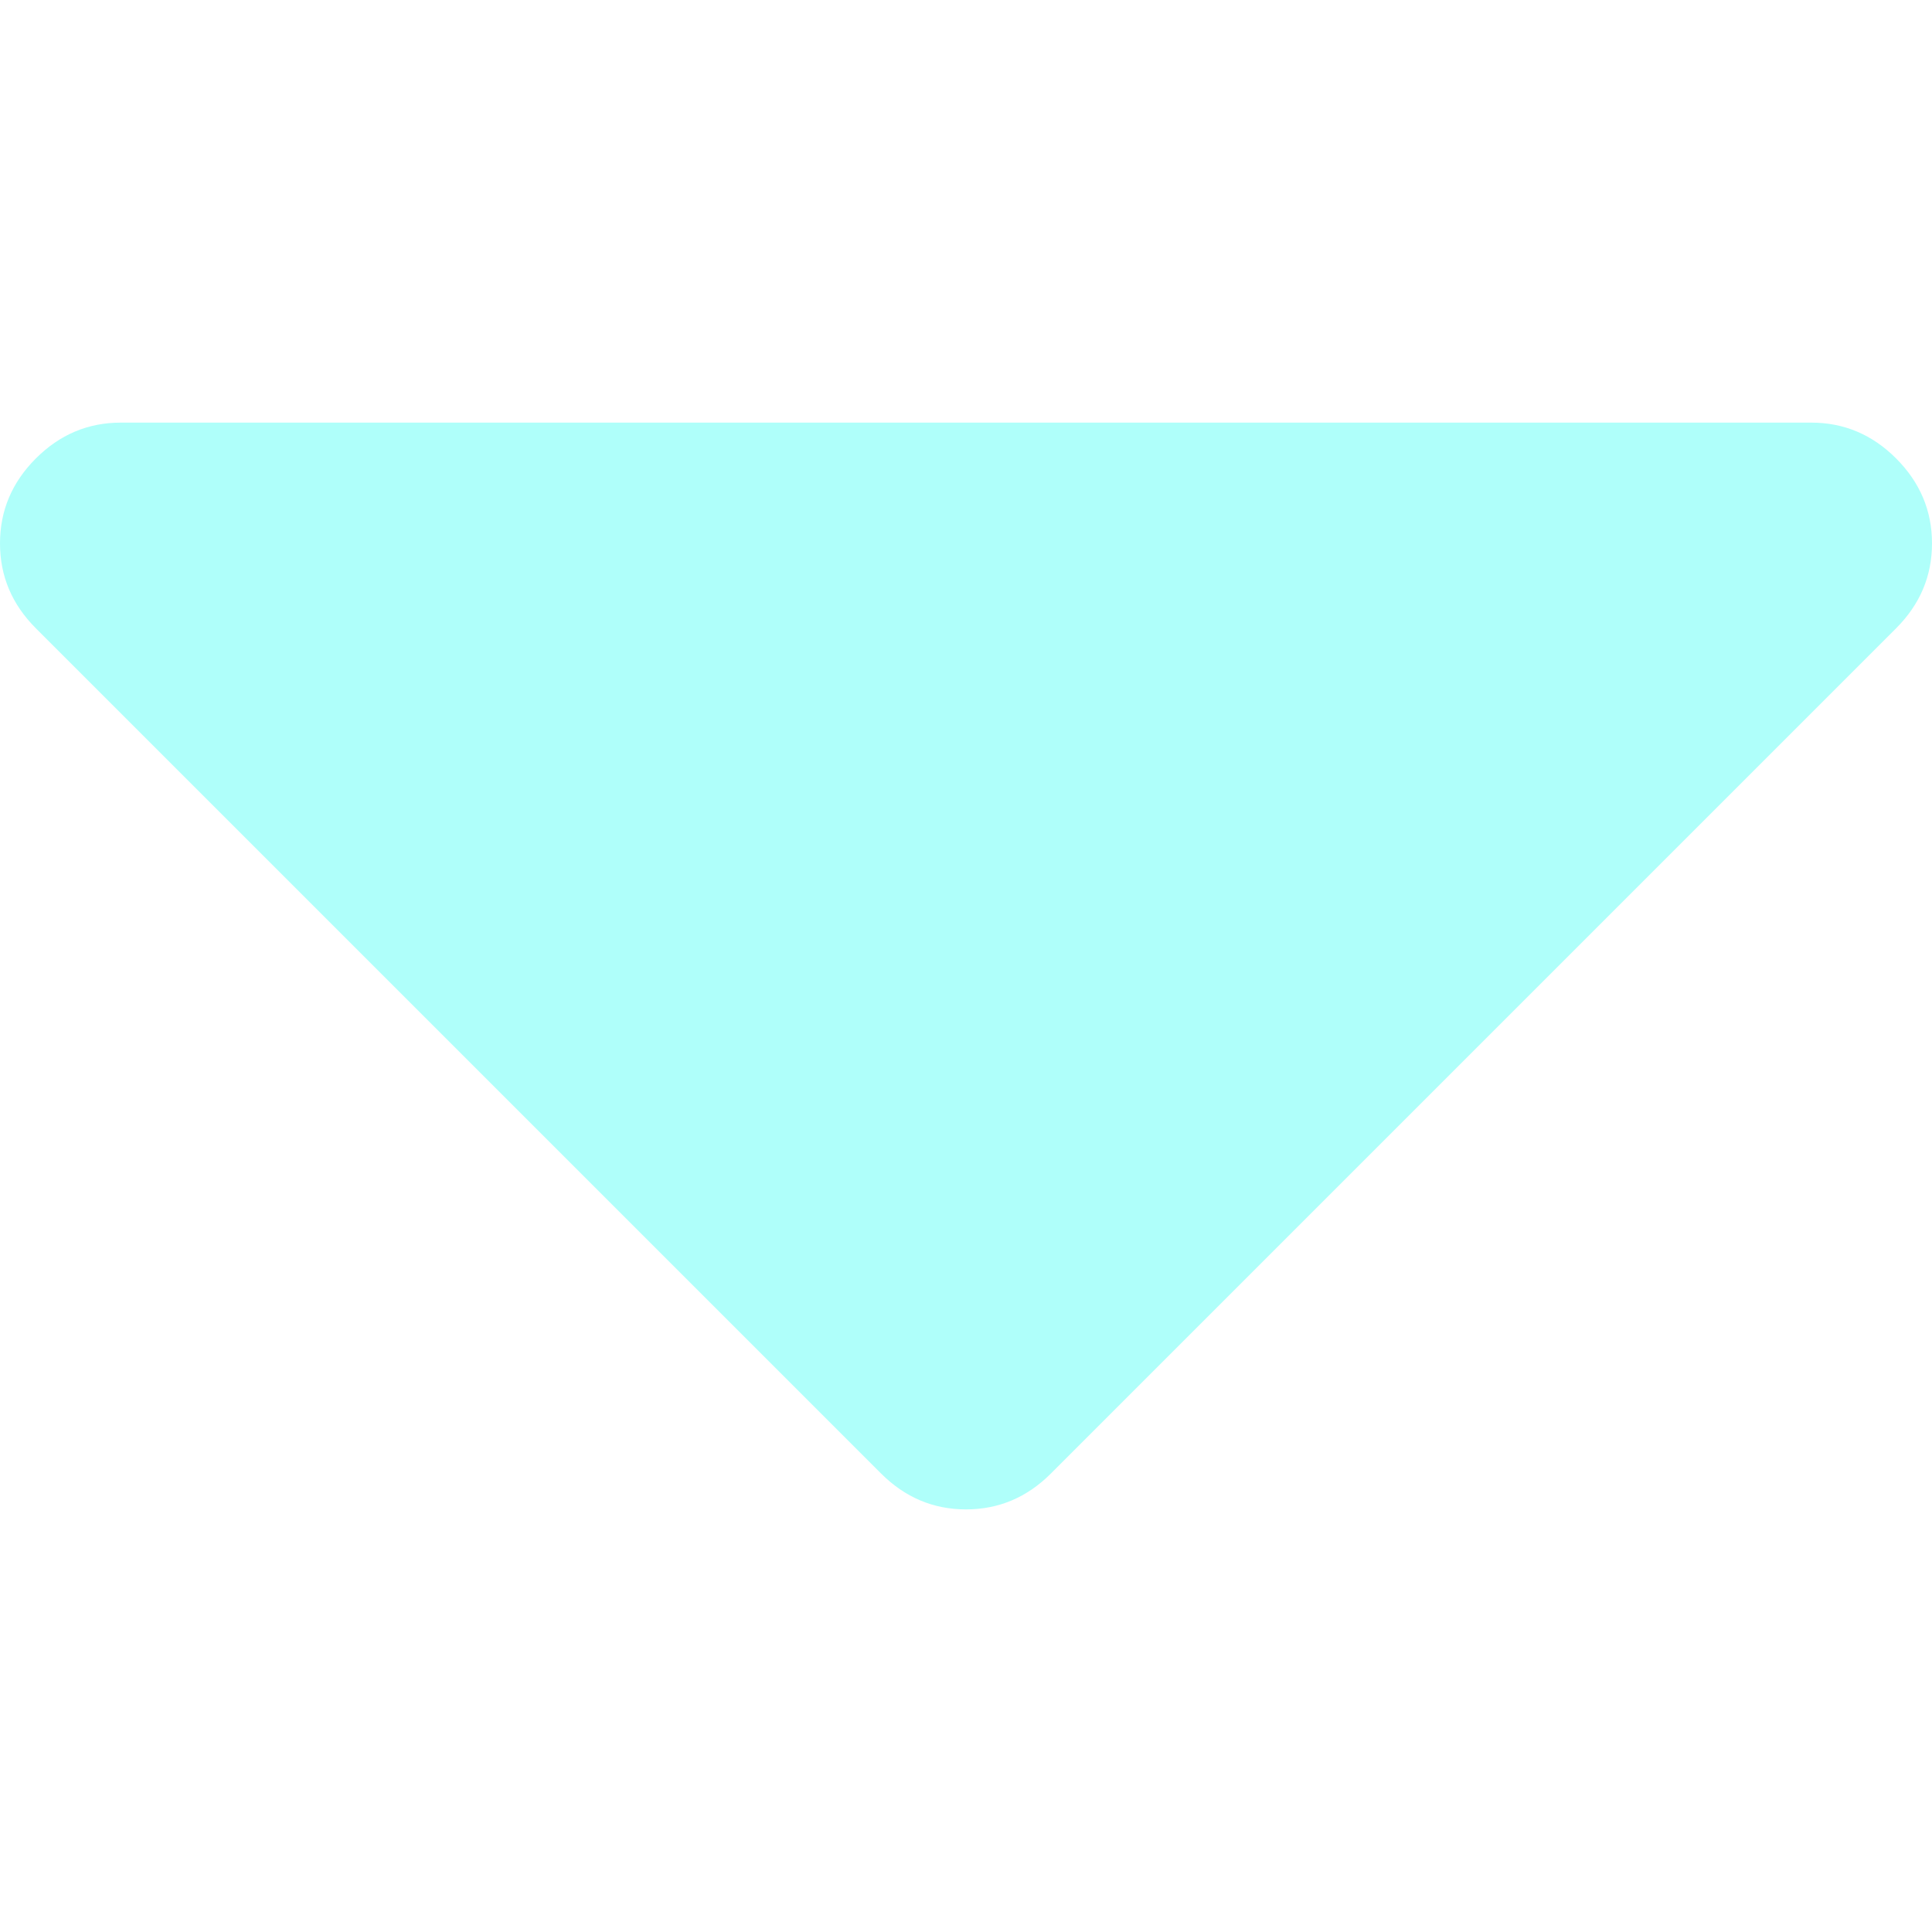
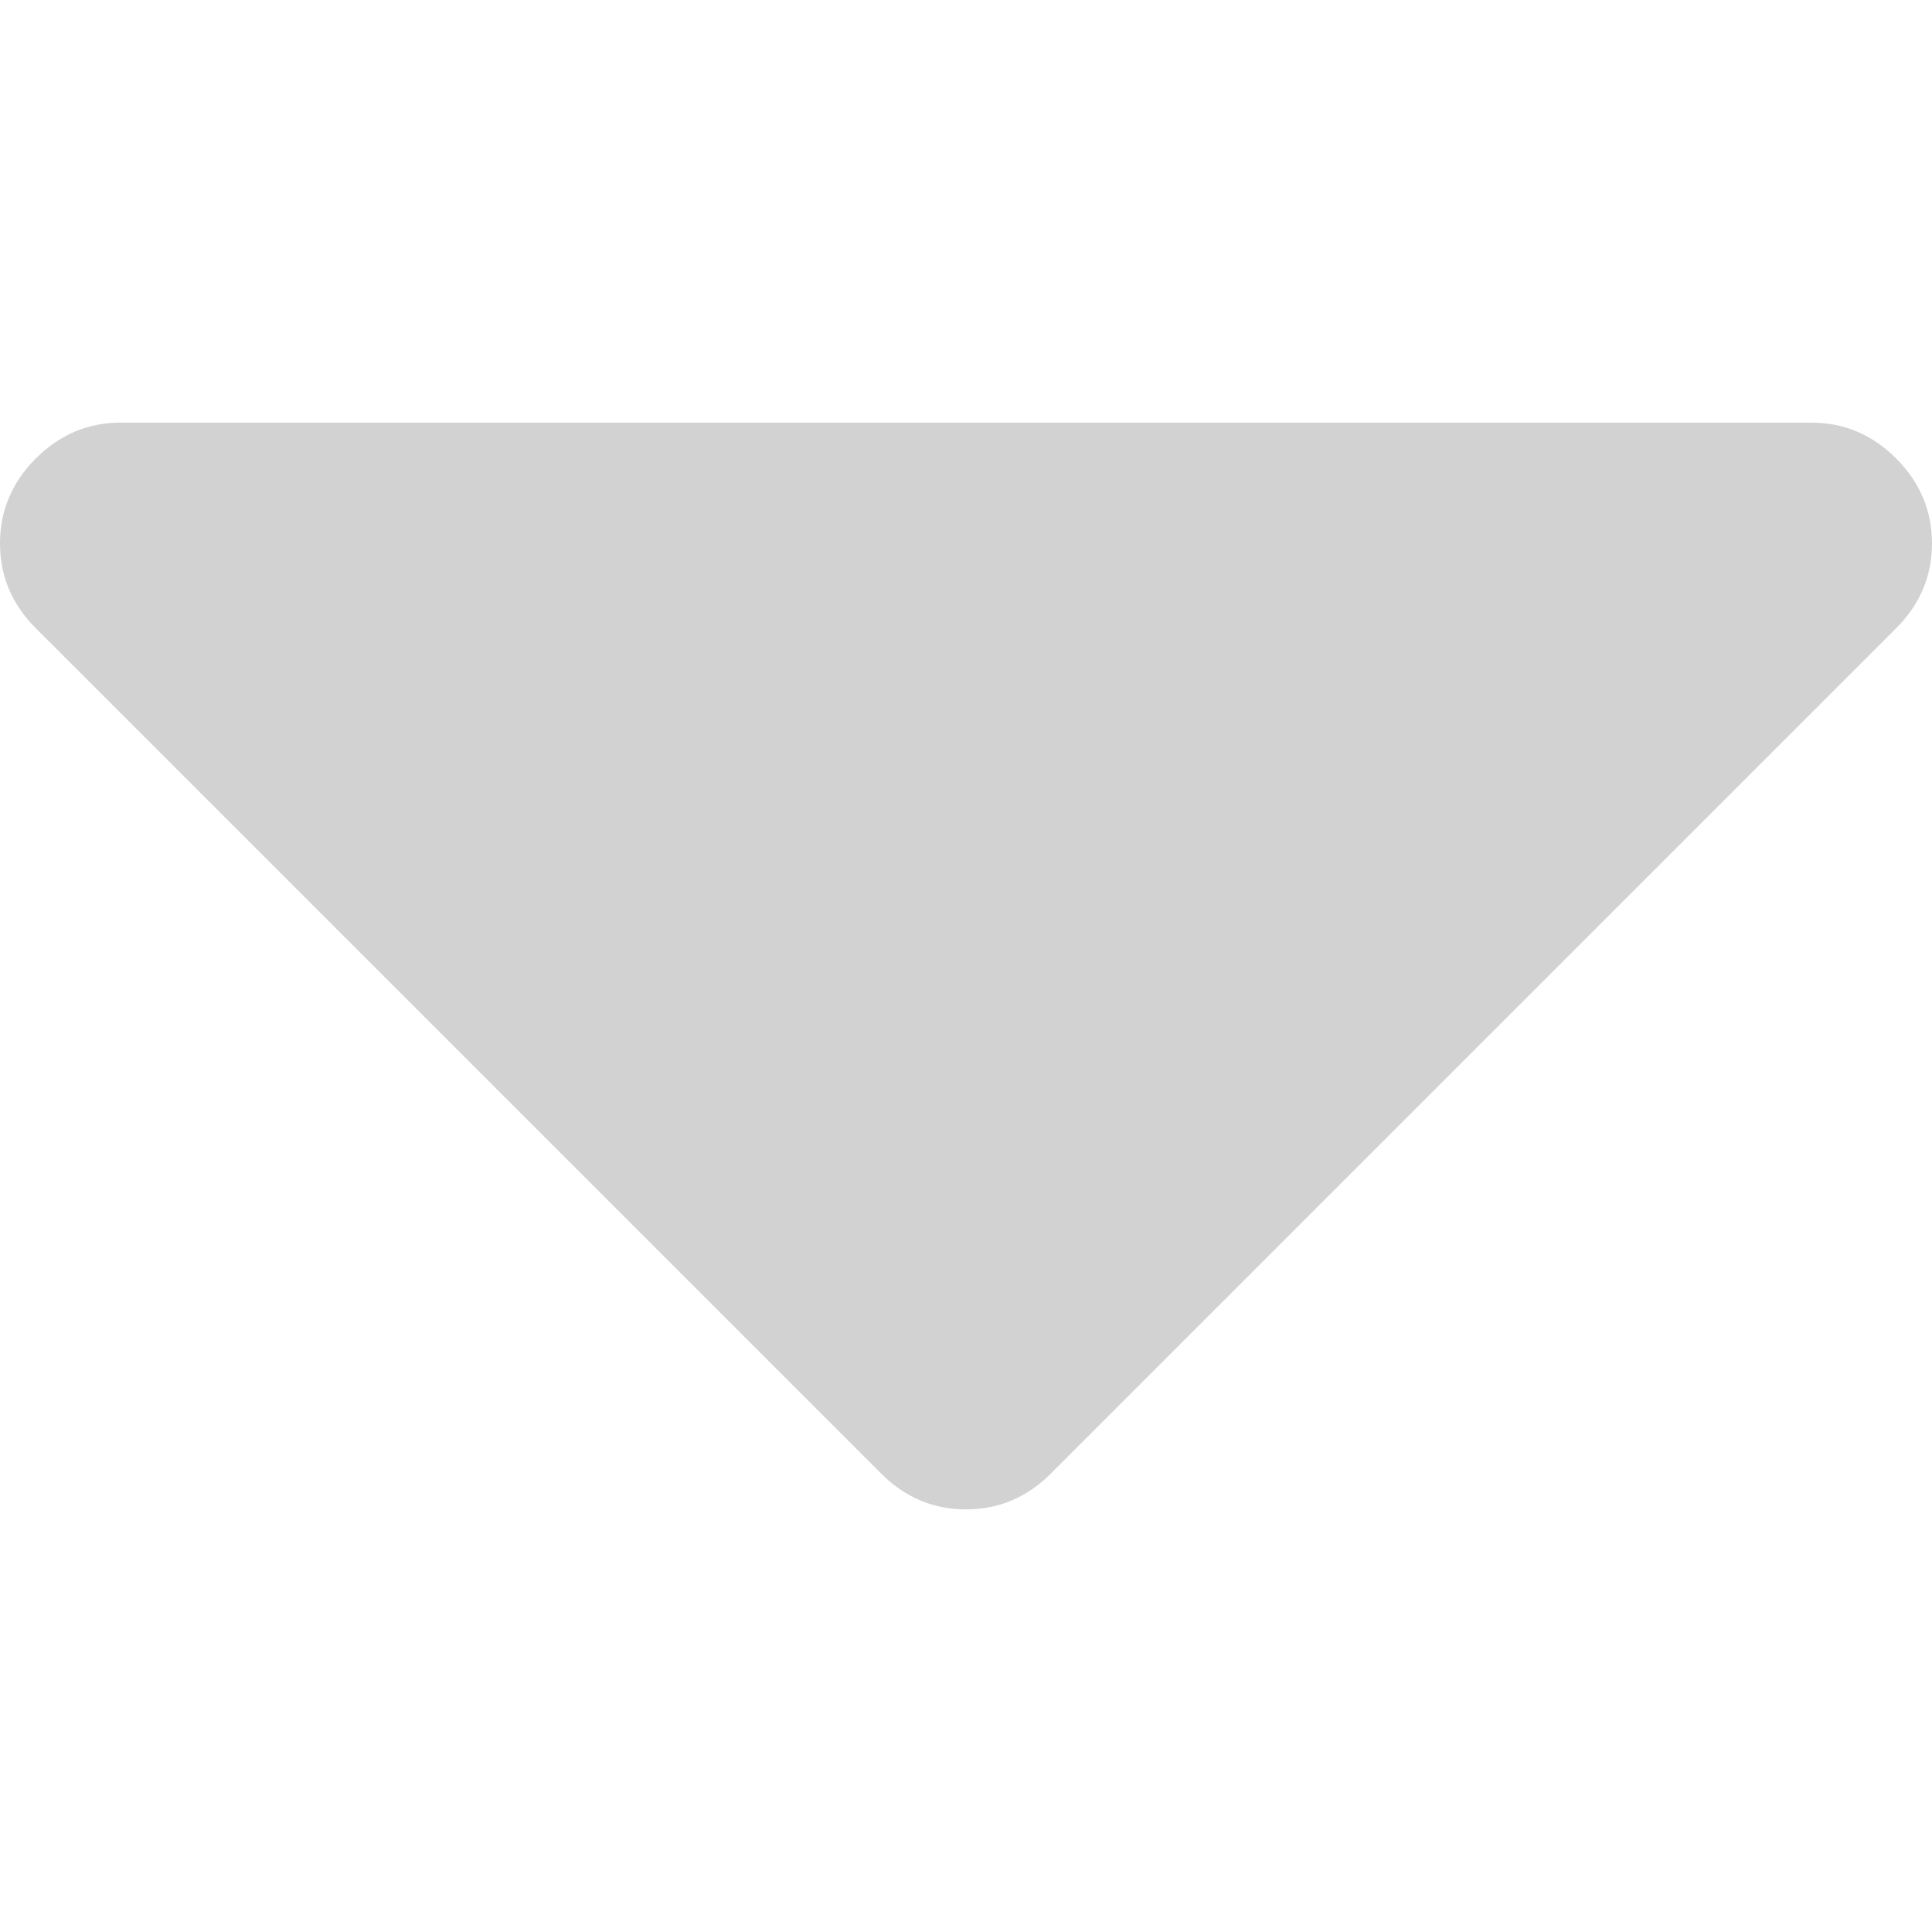
- <svg xmlns="http://www.w3.org/2000/svg" version="1.1" id="Capa_1" x="0px" y="0px" width="292.362px" height="292.362px" viewBox="0 0 292.362 292.362" style="fill: rgba(175,255,250,1); enable-background:new 0 0 292.362 292.362;" xml:space="preserve">
+ <svg xmlns="http://www.w3.org/2000/svg" version="1.1" id="Capa_1" x="0px" y="0px" width="292.362px" height="292.362px" viewBox="0 0 292.362 292.362" style="fill: rgba(210,210,210,1); enable-background:new 0 0 292.362 292.362;" xml:space="preserve">
  <g>
    <path d="M286.935,69.377c-3.614-3.617-7.898-5.424-12.848-5.424H18.274c-4.952,0-9.233,1.807-12.85,5.424   C1.807,72.998,0,77.279,0,82.228c0,4.948,1.807,9.229,5.424,12.847l127.907,127.907c3.621,3.617,7.902,5.428,12.85,5.428   s9.233-1.811,12.847-5.428L286.935,95.074c3.613-3.617,5.427-7.898,5.427-12.847C292.362,77.279,290.548,72.998,286.935,69.377z" />
  </g>
  <g>
</g>
  <g>
</g>
  <g>
</g>
  <g>
</g>
  <g>
</g>
  <g>
</g>
  <g>
</g>
  <g>
</g>
  <g>
</g>
  <g>
</g>
  <g>
</g>
  <g>
</g>
  <g>
</g>
  <g>
</g>
  <g>
</g>
</svg>
